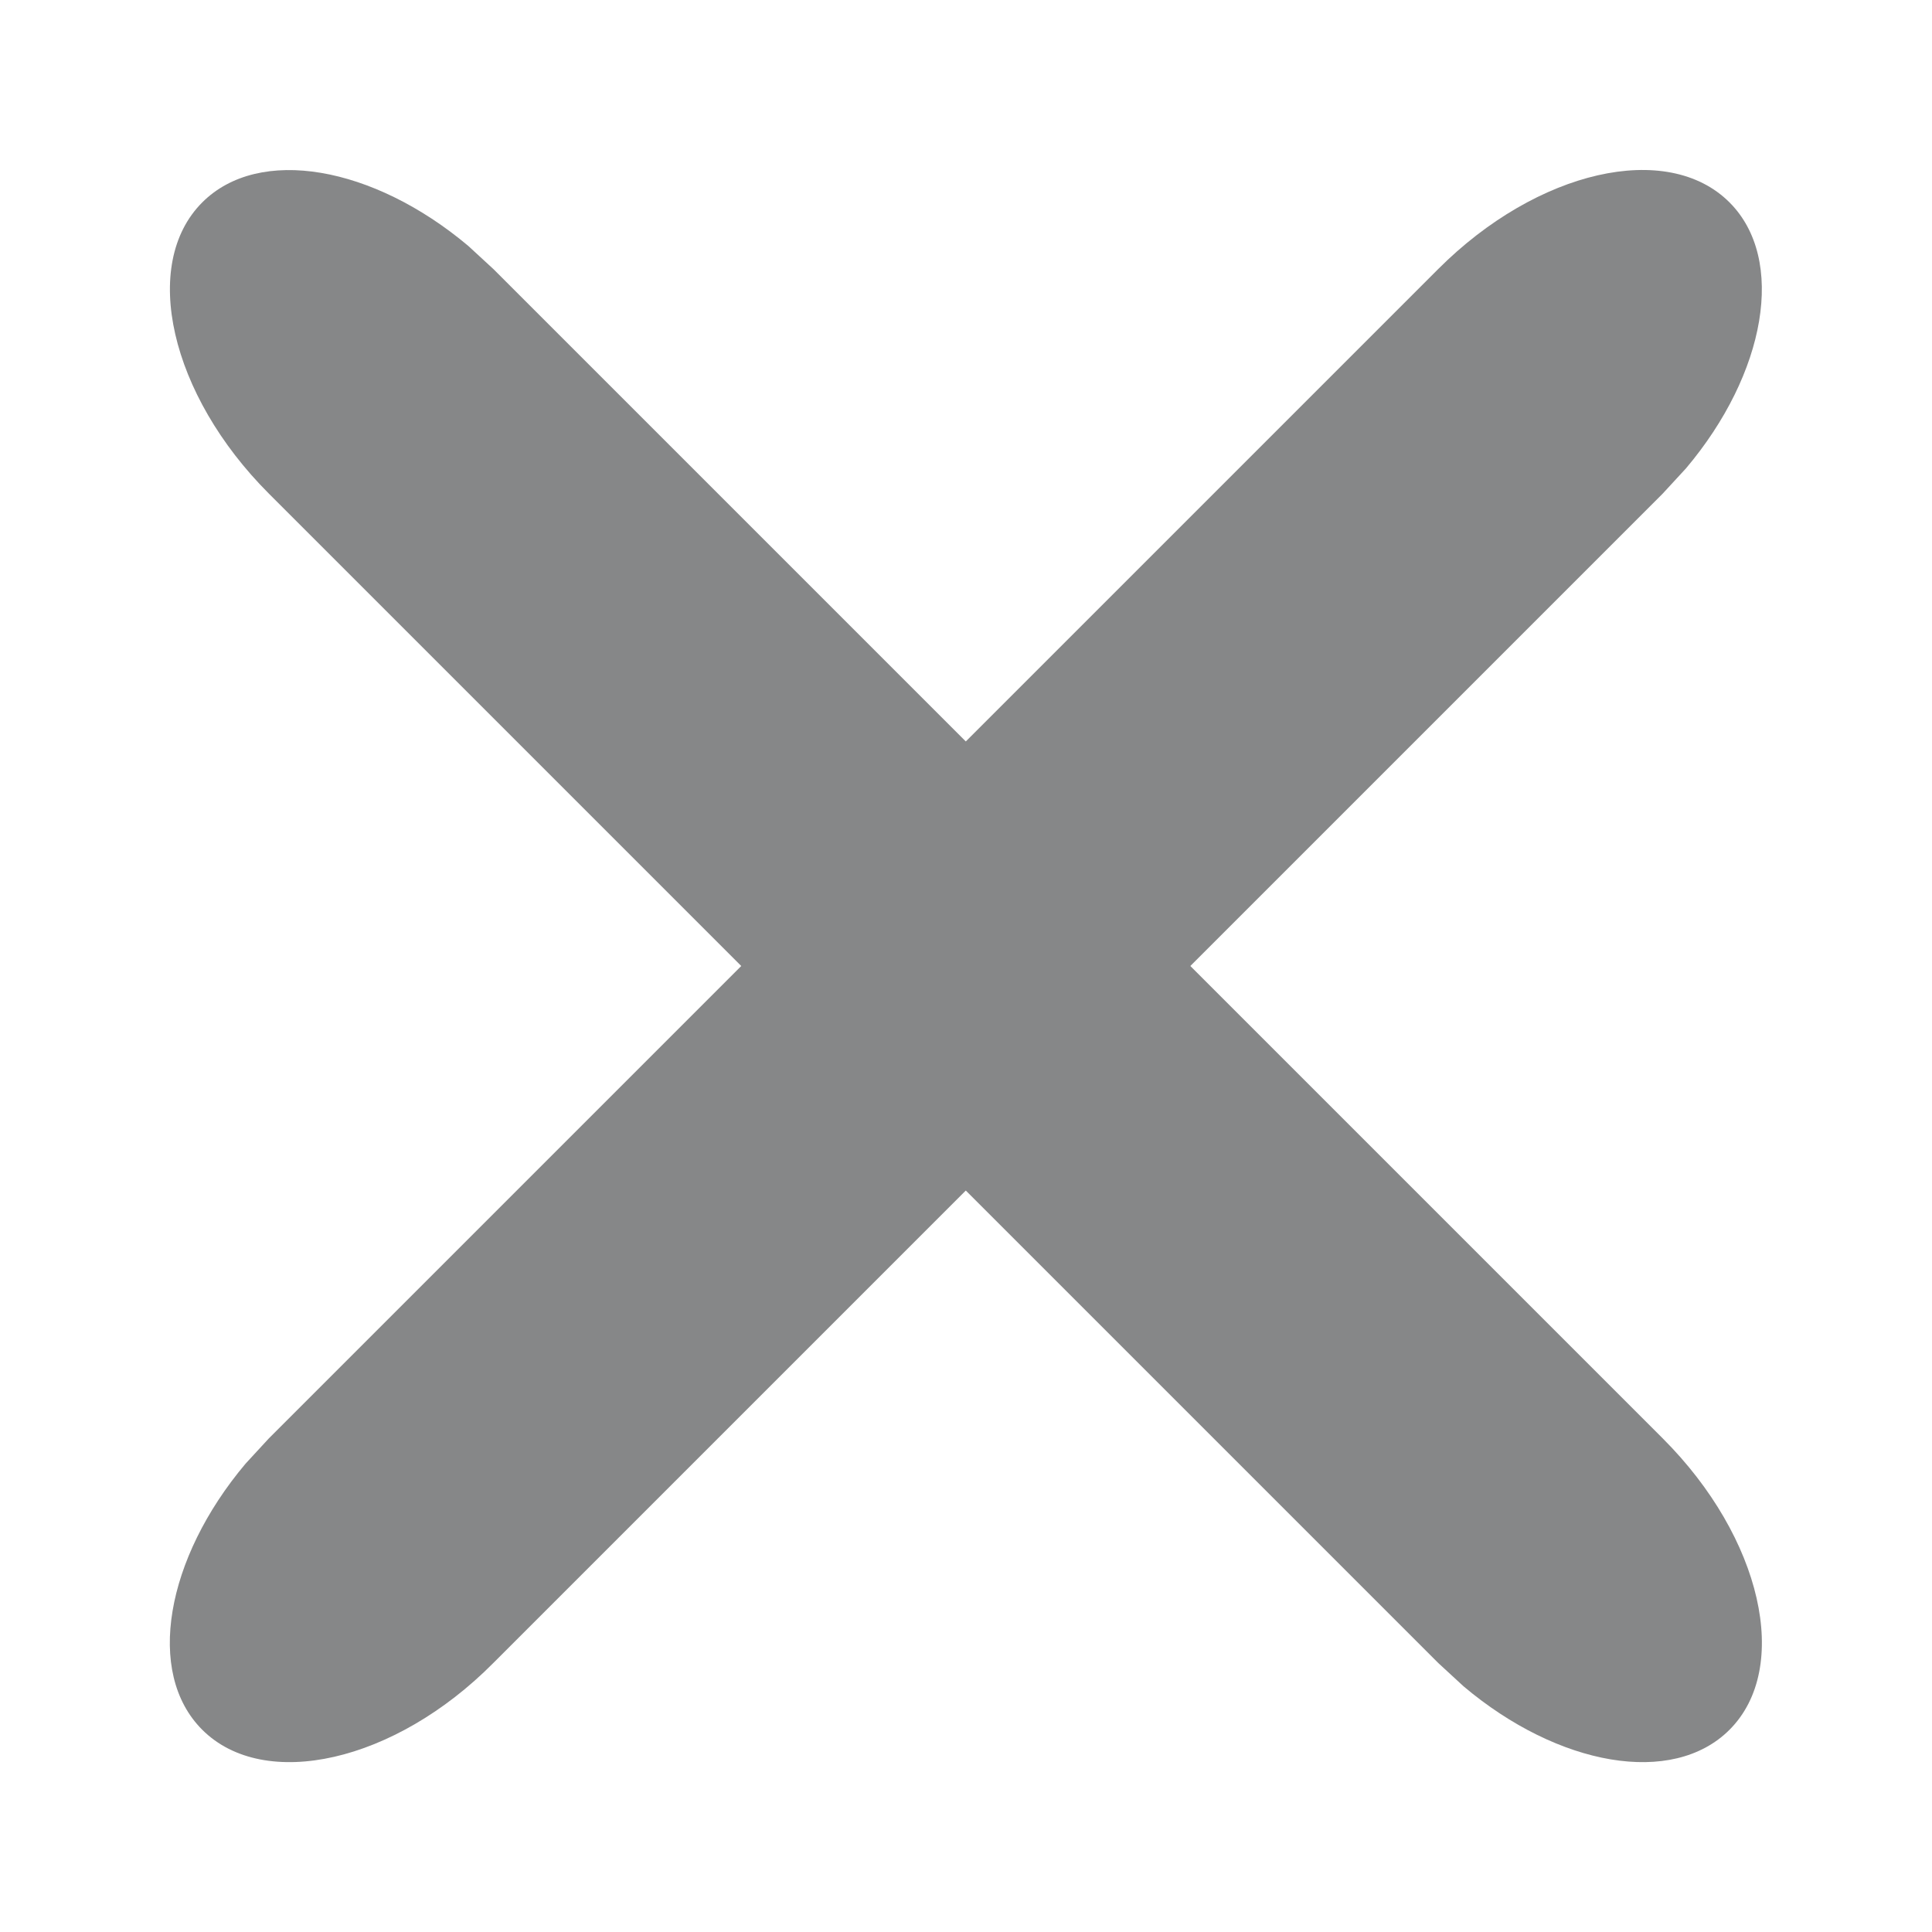
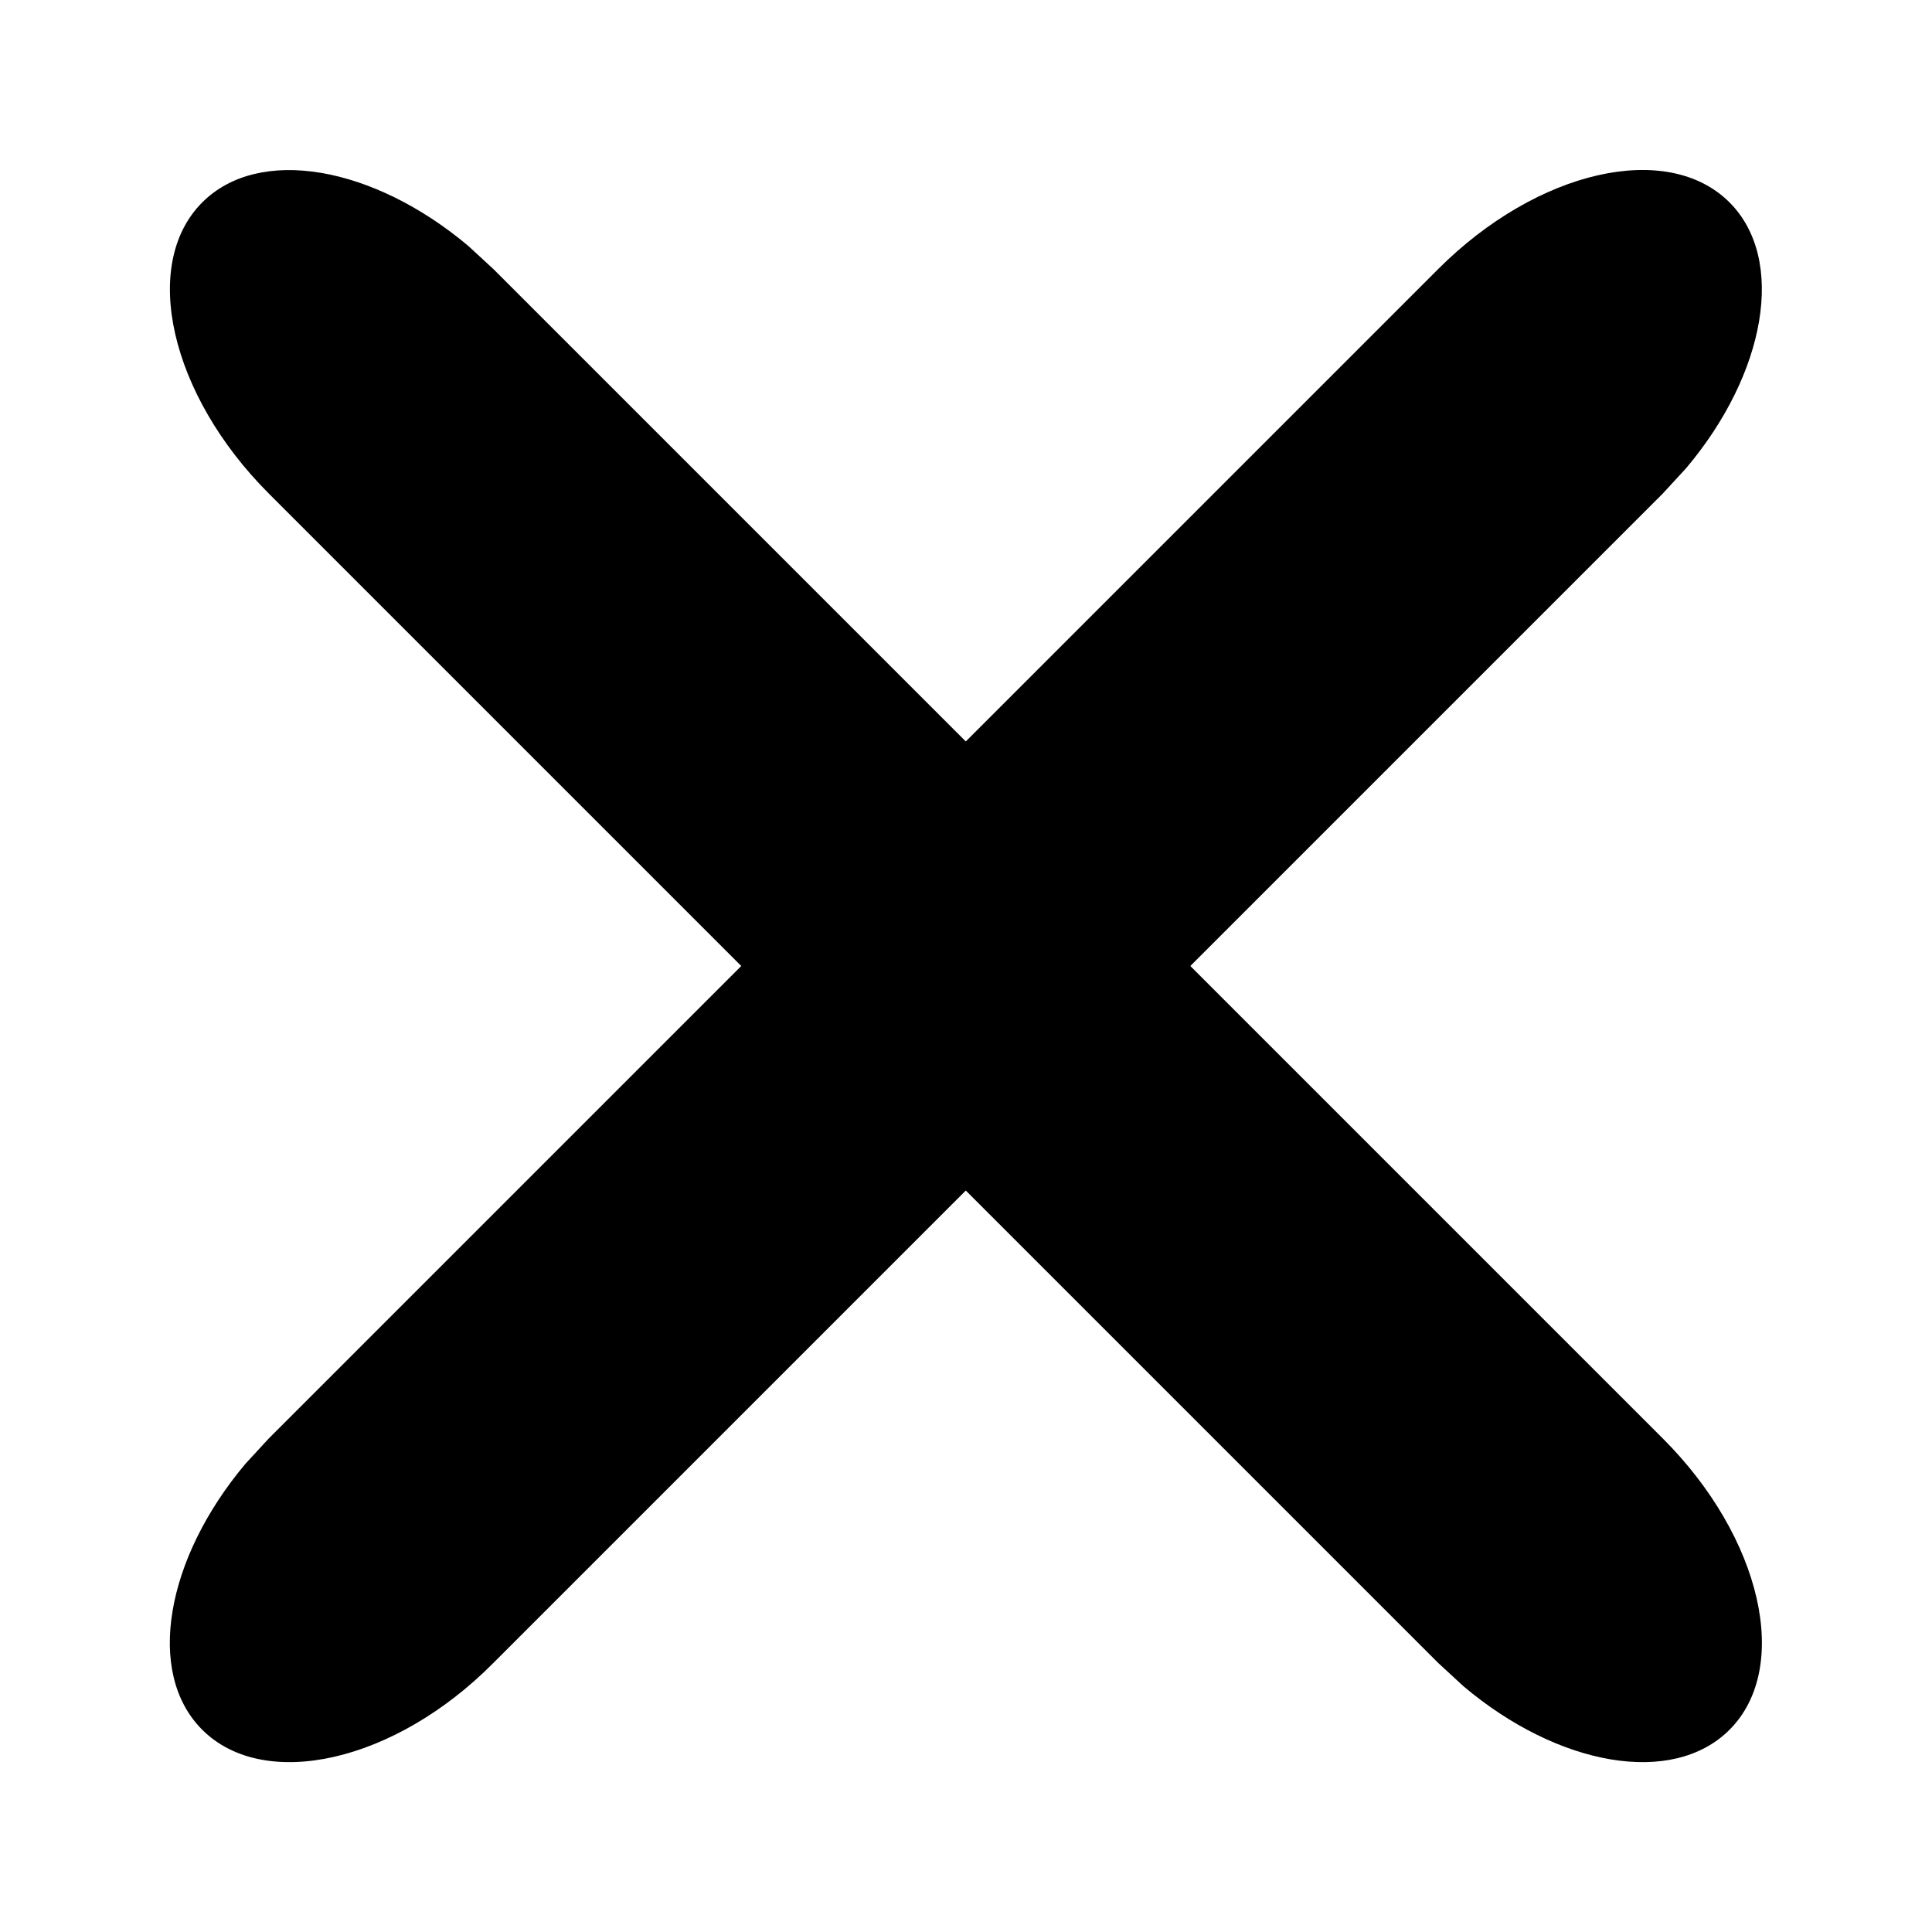
<svg xmlns="http://www.w3.org/2000/svg" width="15.179" height="15.18" viewBox="0 0 15.179 15.18">
  <defs>
    <style>
      .cls-1 {
-         fill: #868788;
+         fill: currentColor;
        stroke: rgba(0,0,0,0);
        stroke-miterlimit: 10;
      }
    </style>
  </defs>
  <g id="Group_1607" data-name="Group 1607" transform="translate(-13.849 6.122) rotate(-45)">
    <path id="Stroke_5" data-name="Stroke 5" class="cls-1" d="M14.983,0c1.1,0,1.988.559,1.988,1.248,0,.632-.748,1.154-1.719,1.236l-.27.011H1.988C.89,2.5,0,1.937,0,1.248,0,.616.748.094,1.719.011L1.988,0Z" transform="translate(5.635 14.949)" />
    <path id="Stroke_7" data-name="Stroke 7" class="cls-1" d="M1.248,0C1.88,0,2.4.748,2.484,1.719l.011.27V14.983c0,1.1-.559,1.988-1.248,1.988-.632,0-1.154-.748-1.236-1.719L0,14.983V1.988C0,.89.559,0,1.248,0Z" transform="translate(12.873 7.712)" />
  </g>
</svg>
